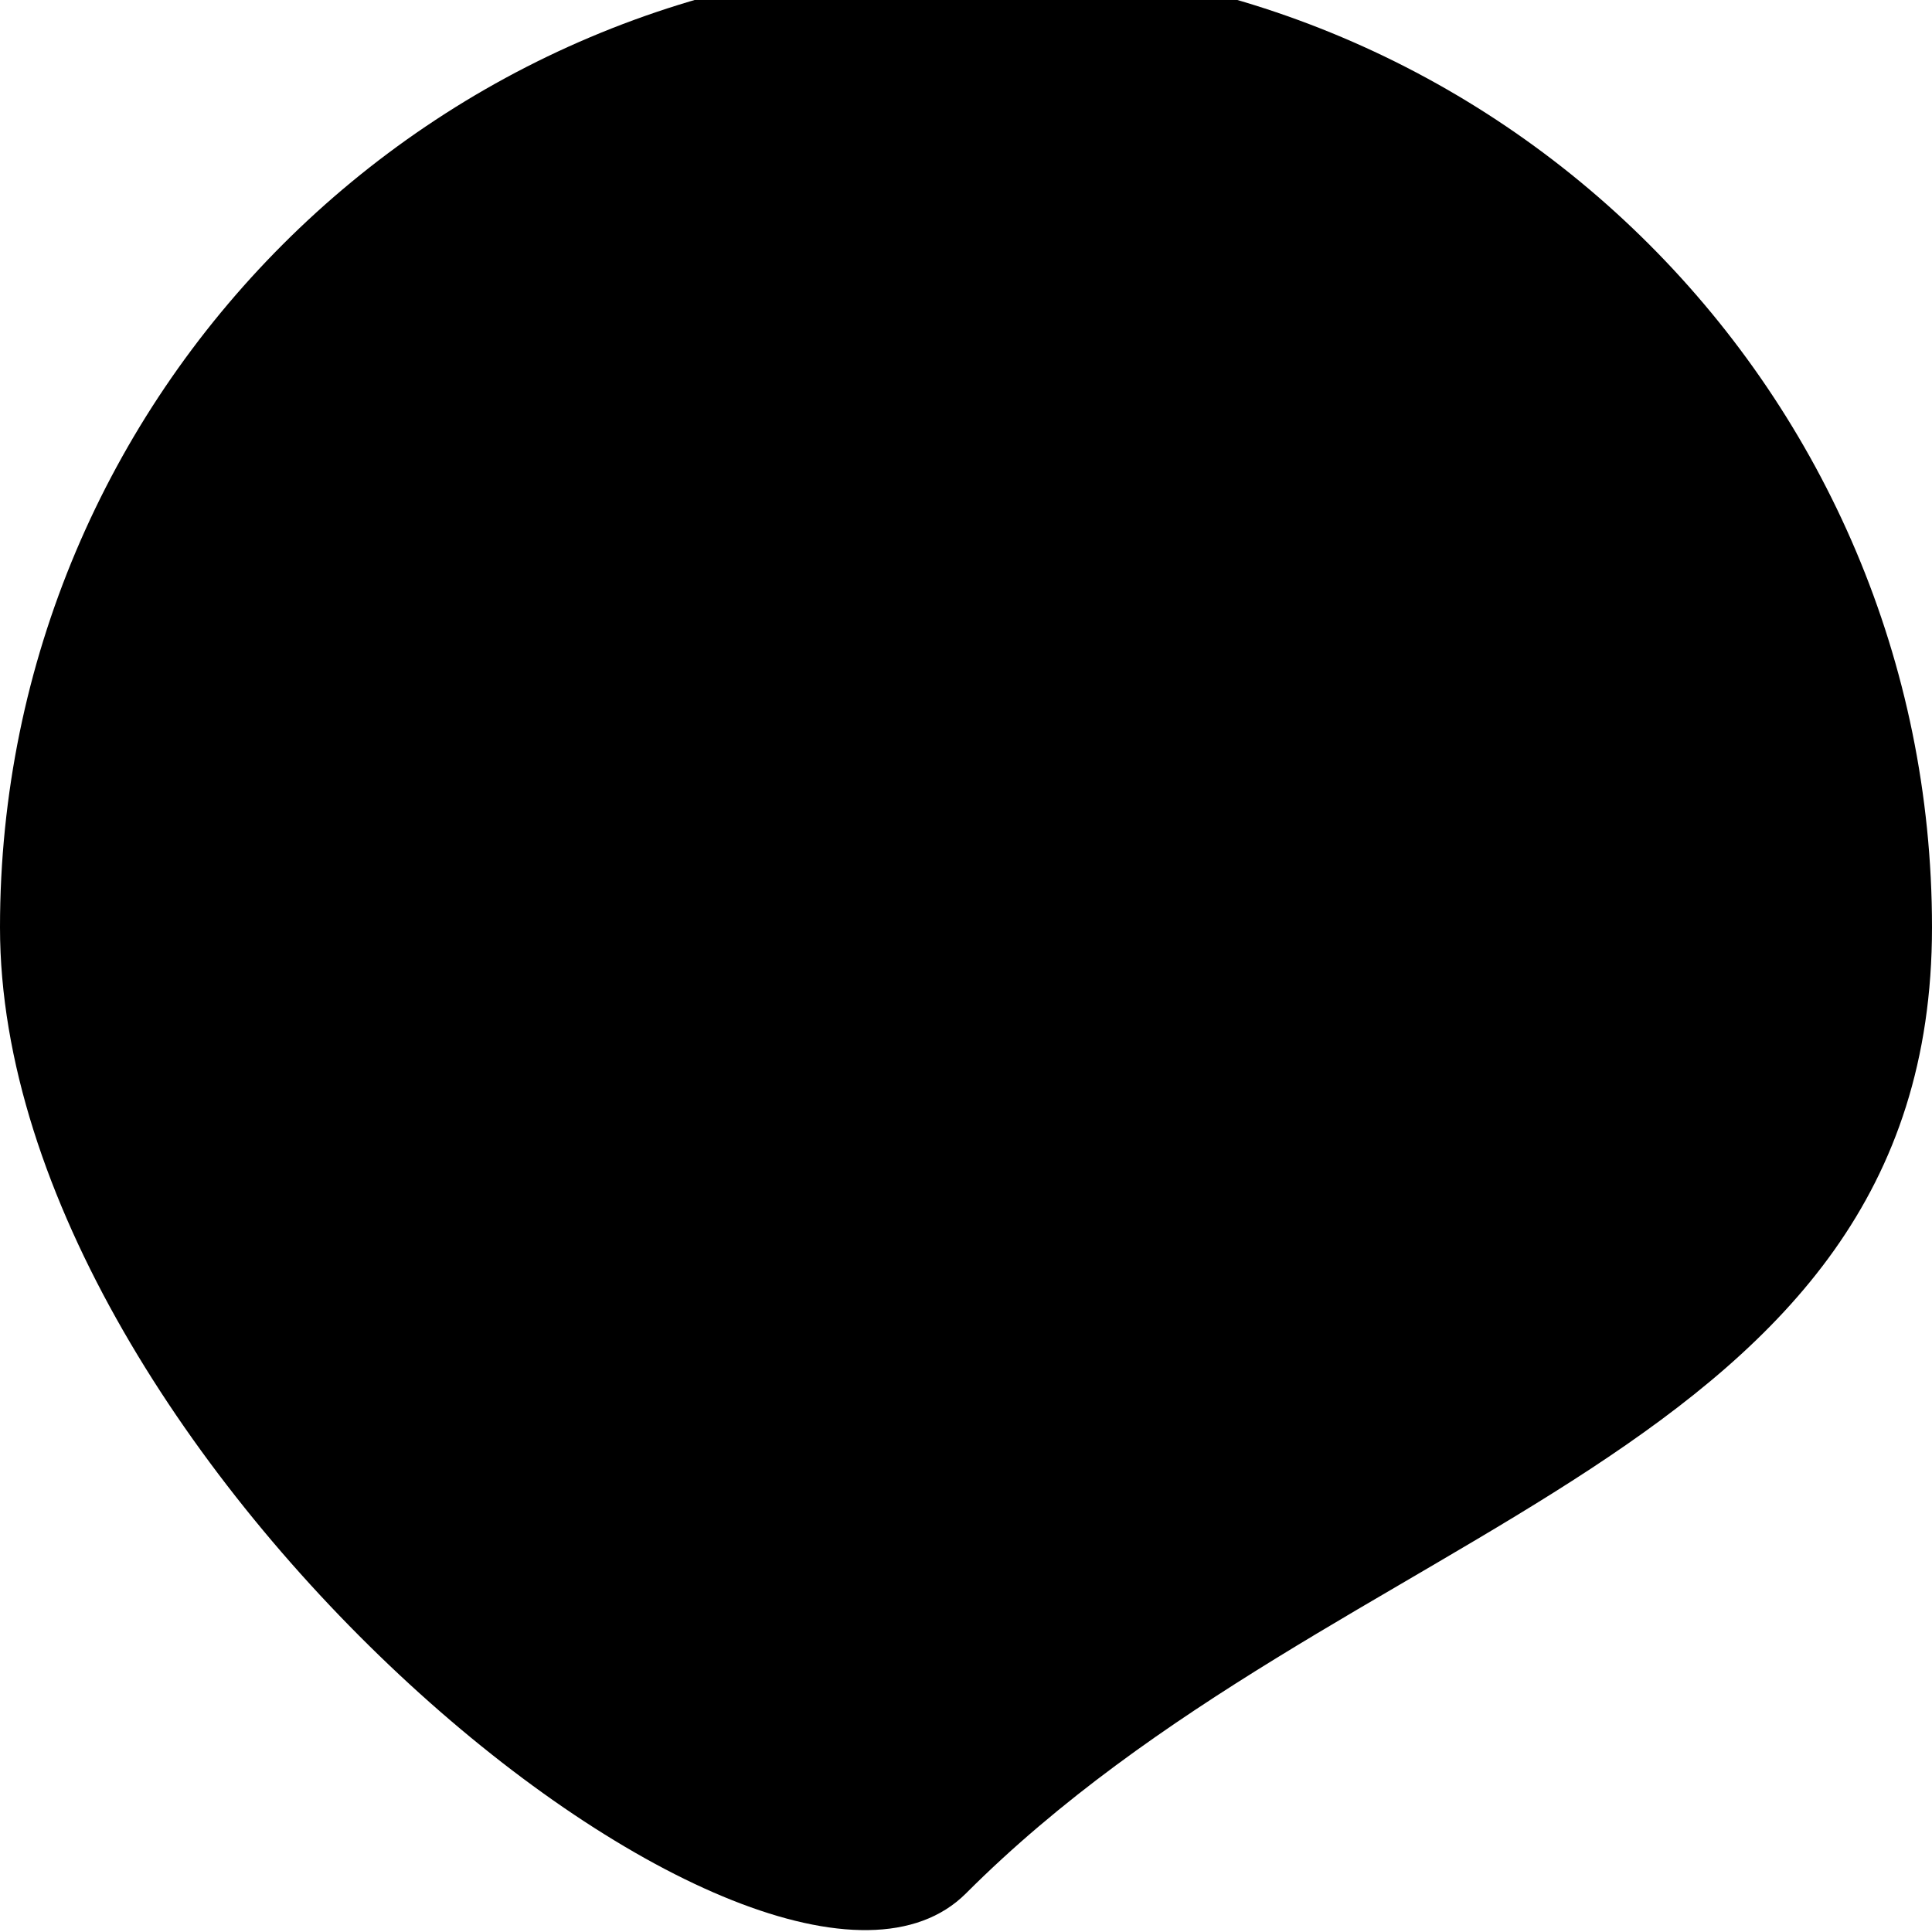
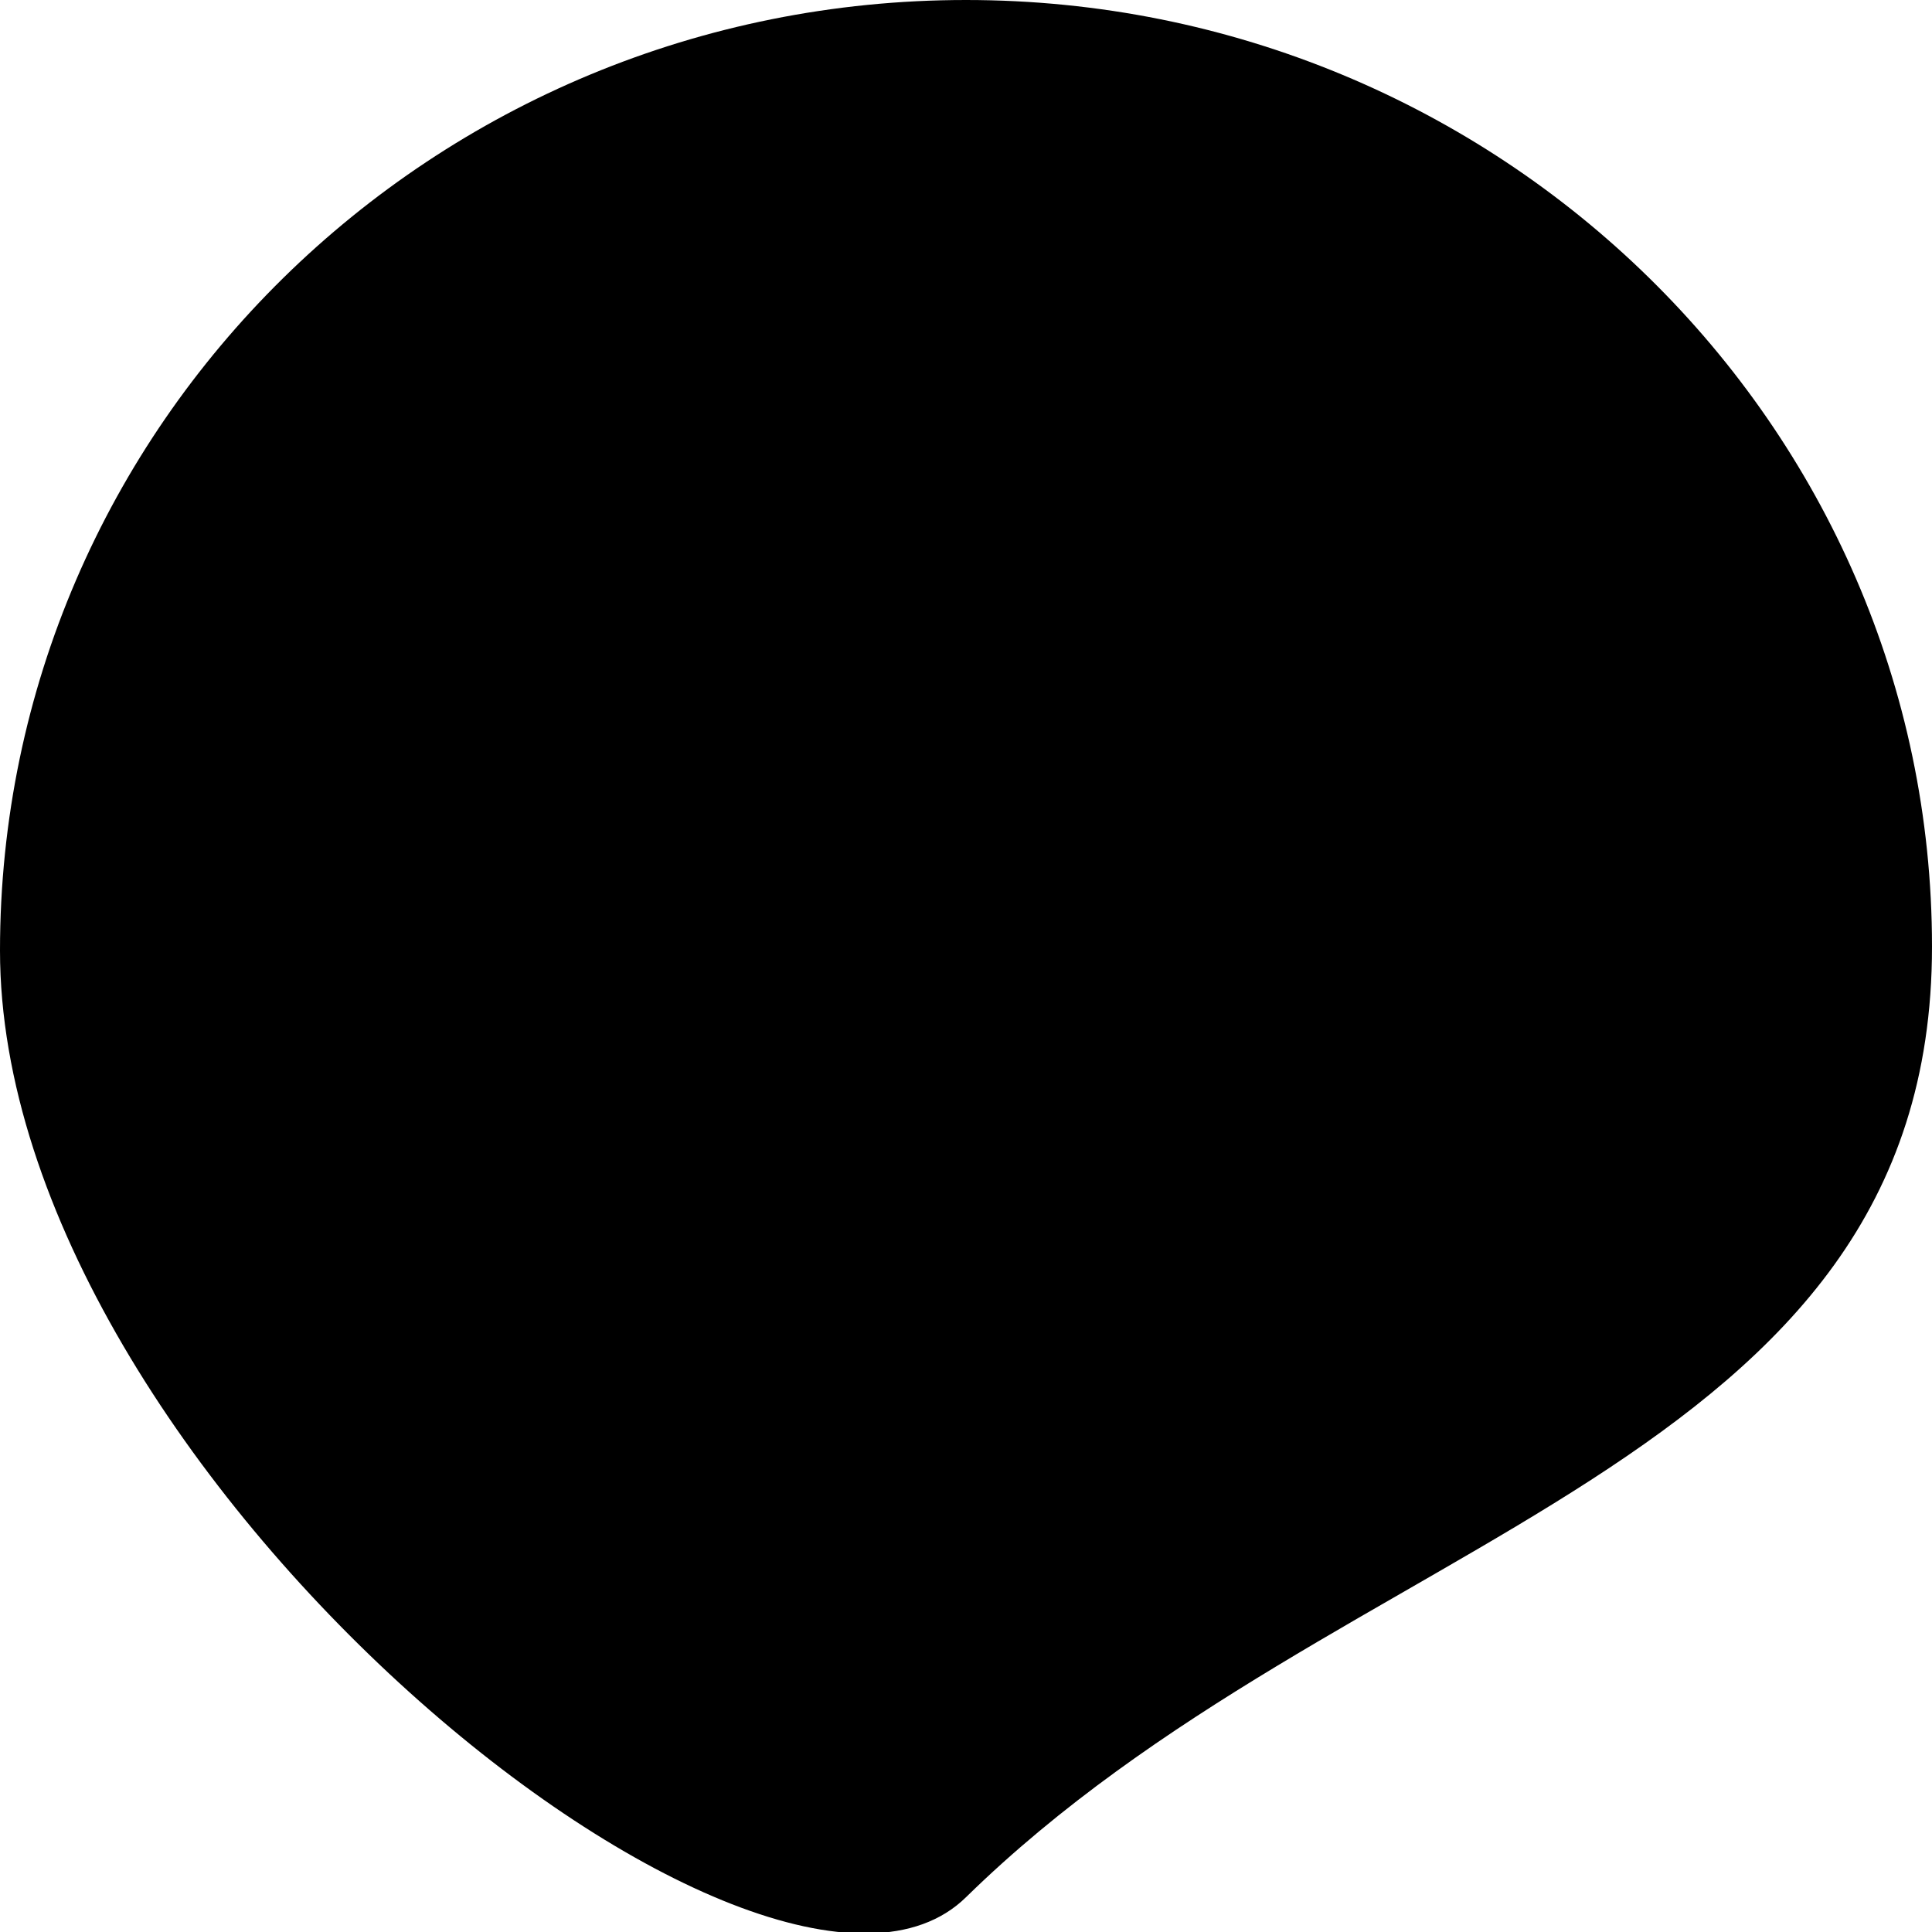
- <svg xmlns="http://www.w3.org/2000/svg" width="50" height="50" viewBox="0 0 50 50">
-   <path id="Ellipse_1_copy_2" data-name="Ellipse 1 copy 2" class="cls-1" d="M25,49C19.918,54.081,0,37.806,0,24a25,25,0,1,1,50,0C50,37.806,34.763,39.236,25,49Z" />
+ <svg xmlns="http://www.w3.org/2000/svg" version="1.1" id="Слой_1" x="0px" y="0px" viewBox="0 0 50 50" style="enable-background:new 0 0 50 50;" xml:space="preserve">
+   <path d="M25,49.1c-5.1,5-25-11-25-24.5C0,11,11.2,0,25,0s25,11,25,24.5C50,38.1,34.8,39.5,25,49.1z" />
</svg>
